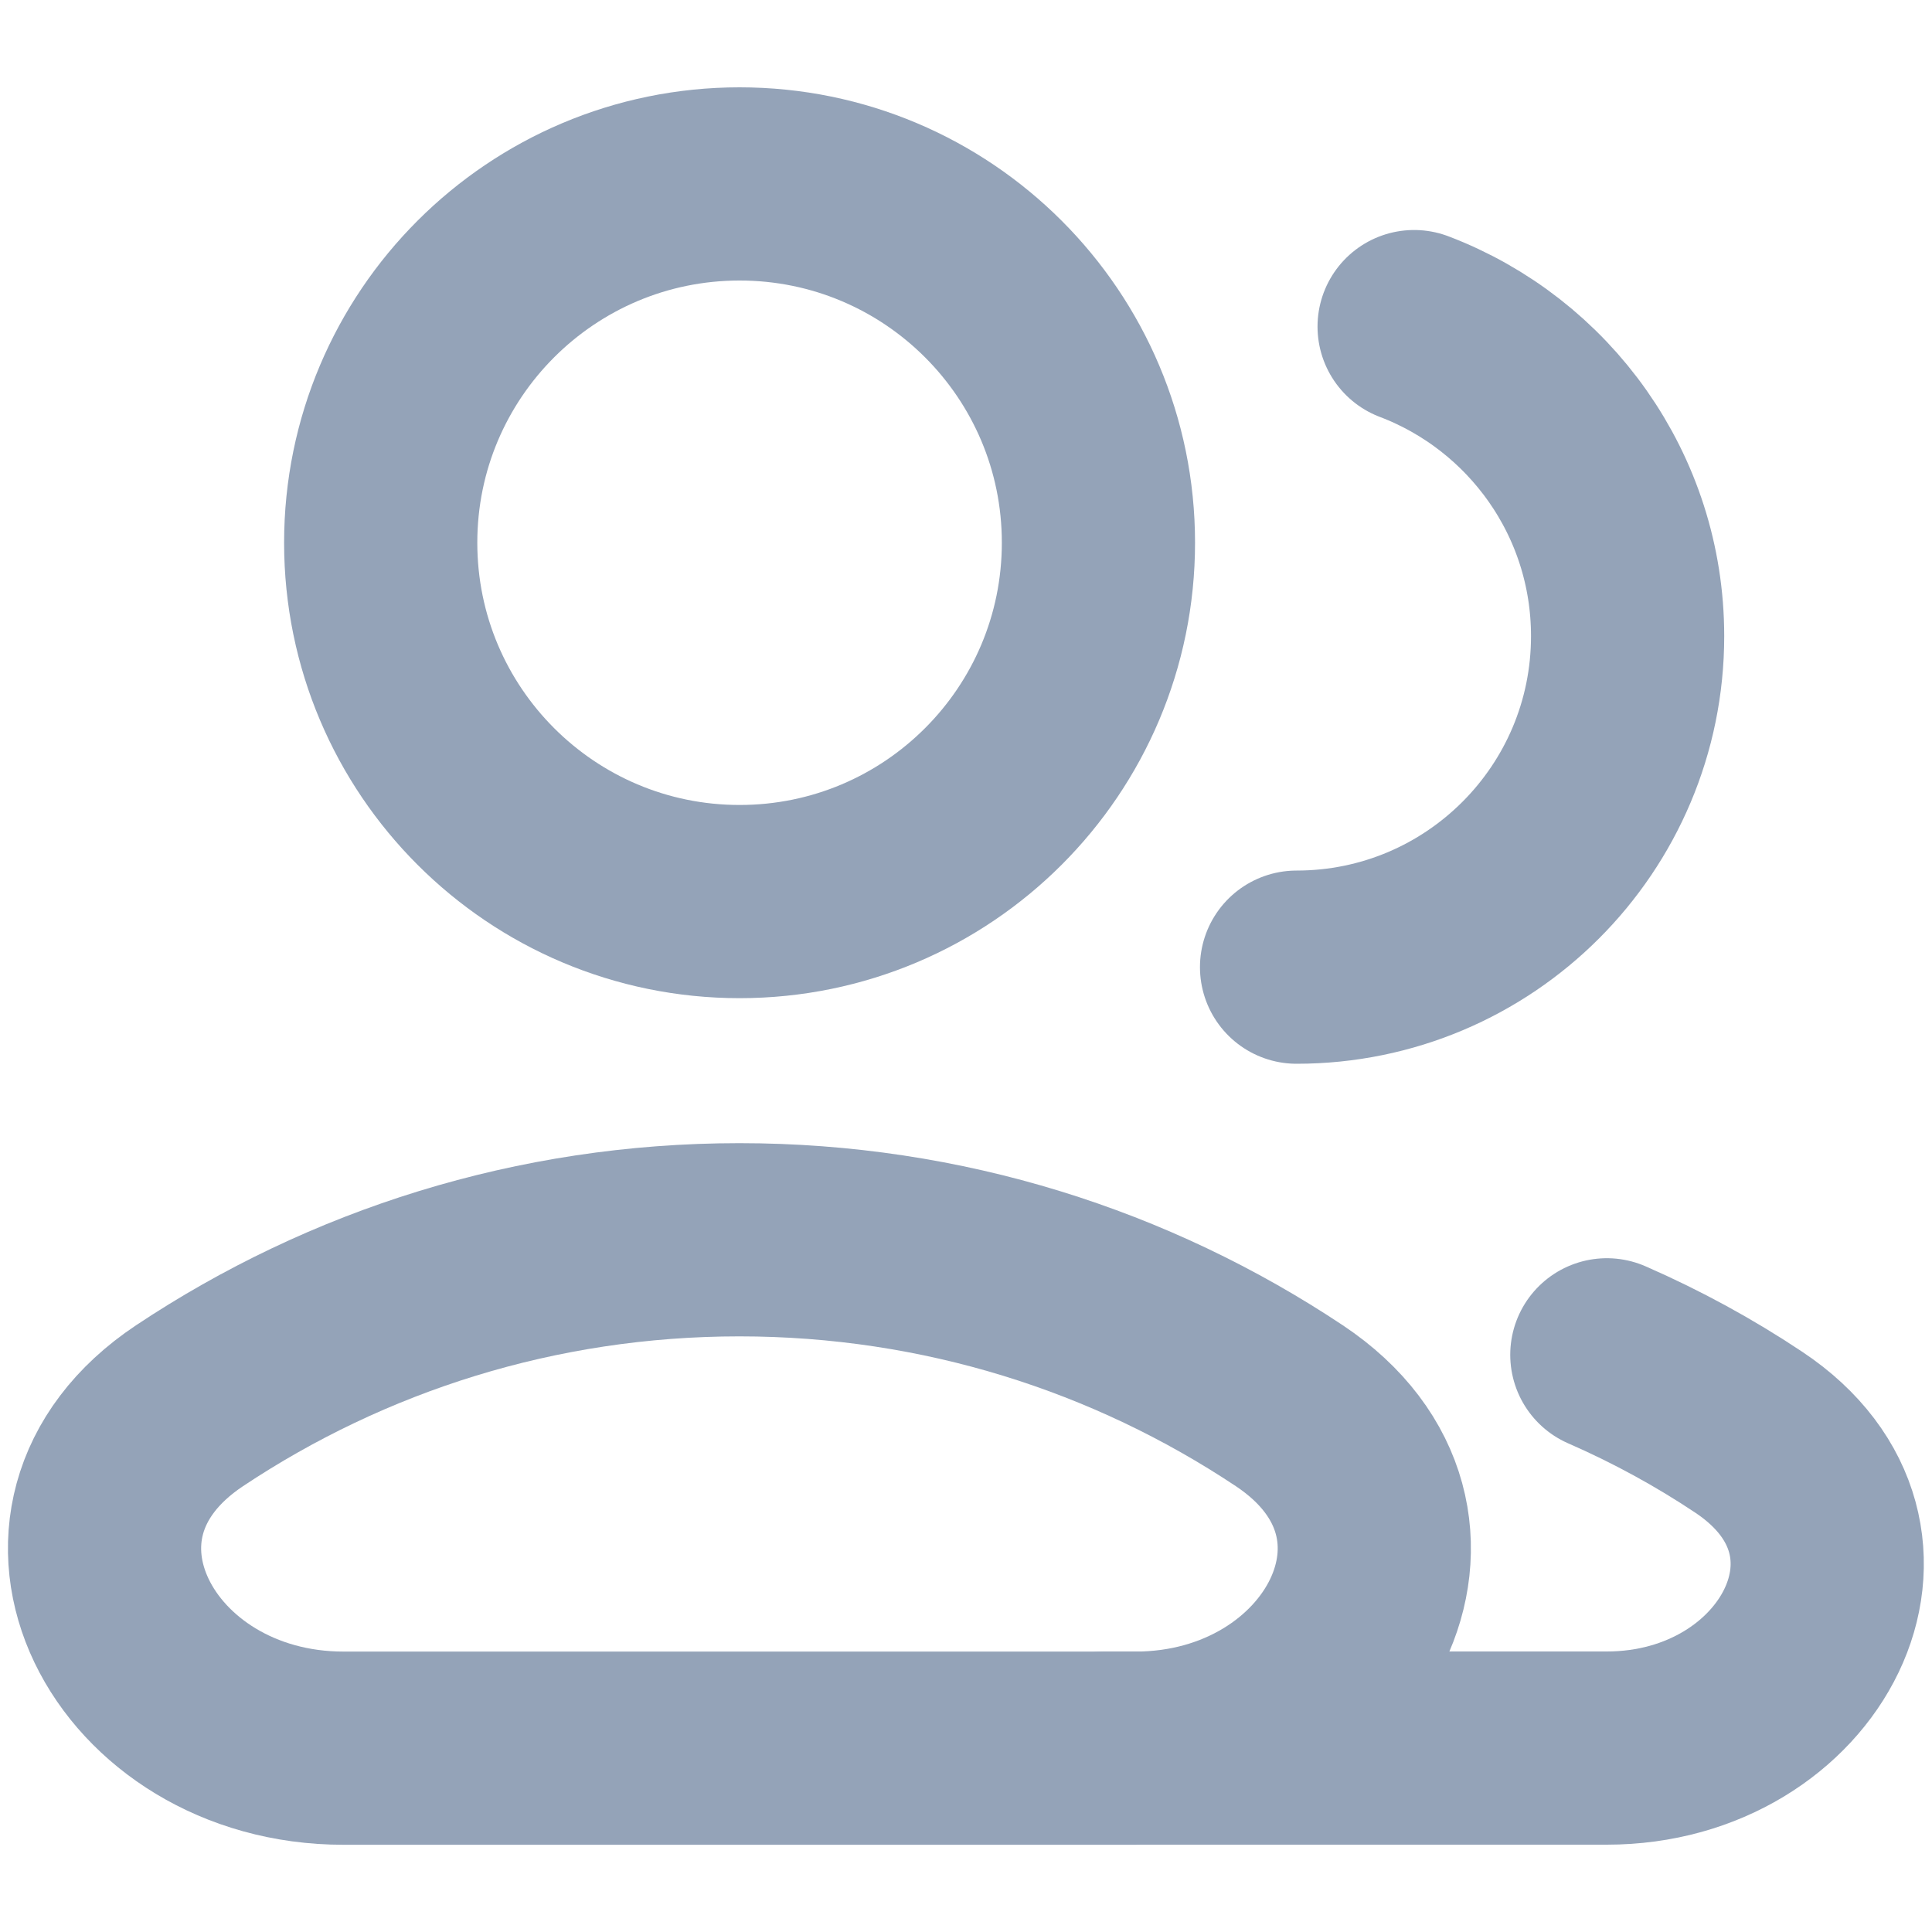
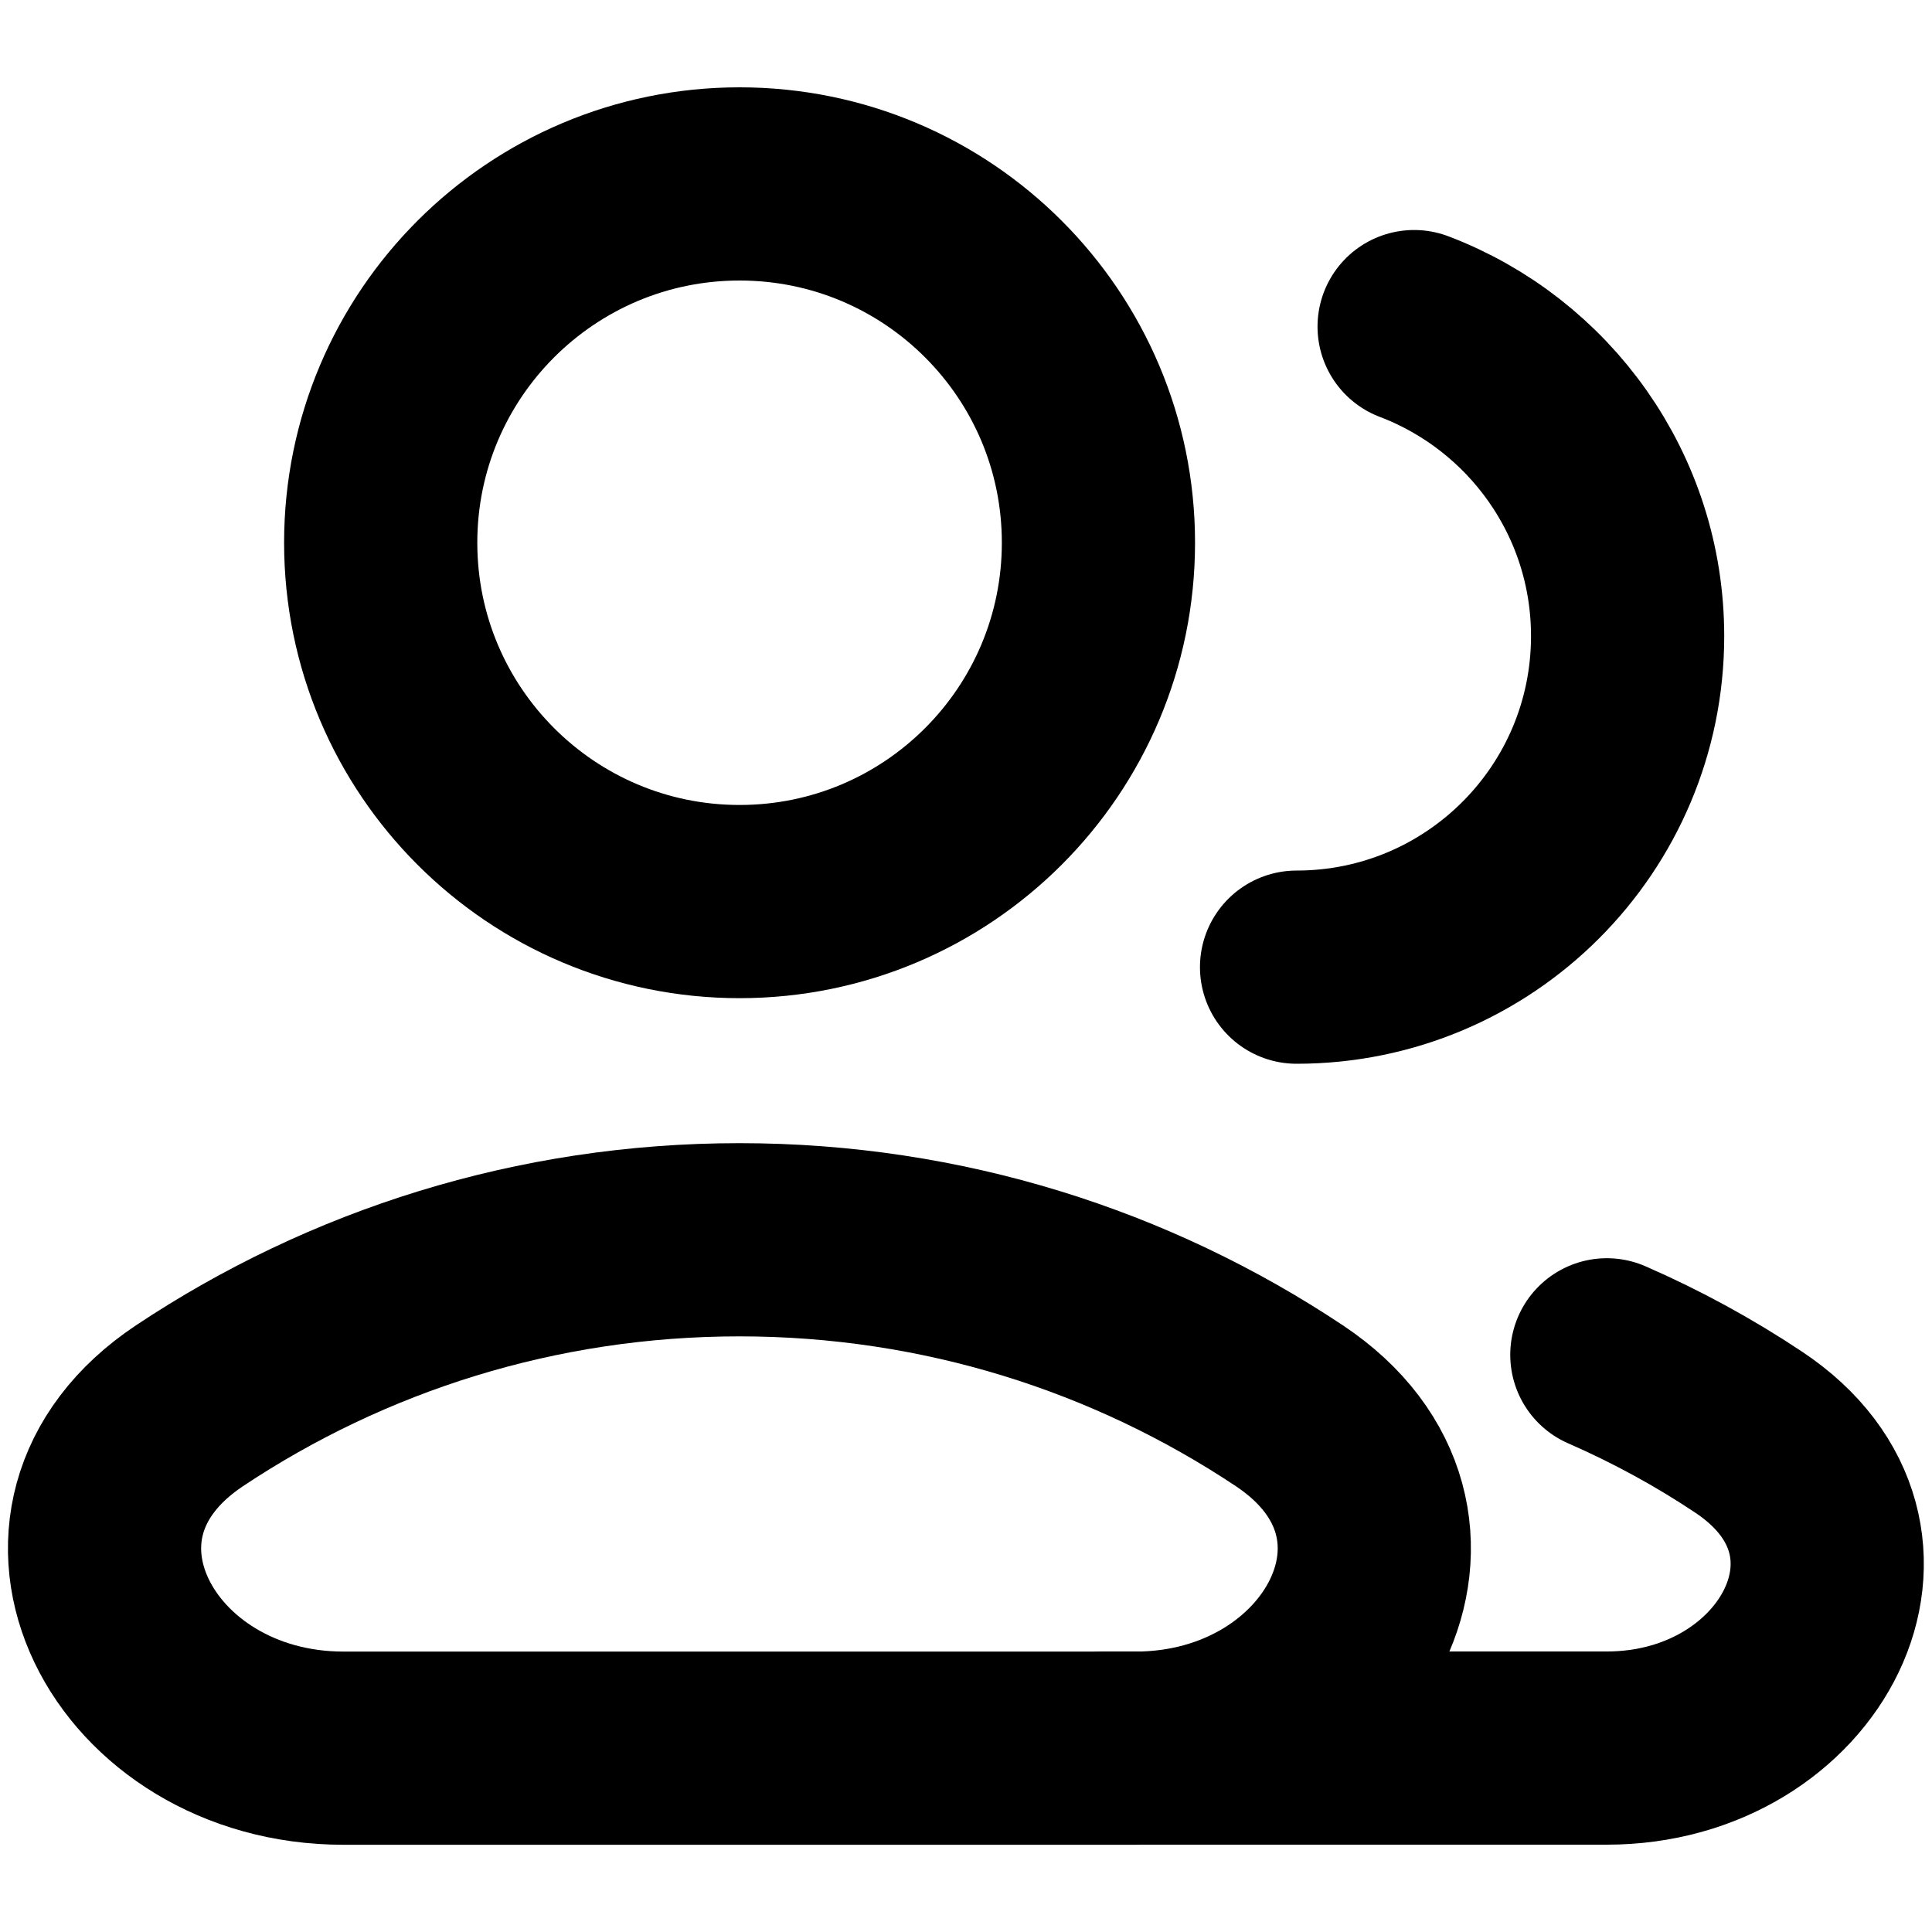
<svg xmlns="http://www.w3.org/2000/svg" width="20" height="20" viewBox="0 0 20 20" fill="none">
-   <path d="M13.422 10.012C15.315 10.012 16.849 8.478 16.849 6.585C16.849 5.121 15.931 3.872 14.639 3.381" stroke="#94A3B8" stroke-width="2" stroke-linecap="round" stroke-linejoin="round" />
-   <path d="M7.656 9.333C9.708 9.333 11.371 7.67 11.371 5.618C11.371 3.567 9.708 1.904 7.656 1.904C5.605 1.904 3.941 3.567 3.941 5.618C3.941 7.67 5.605 9.333 7.656 9.333Z" stroke="#94A3B8" stroke-width="2" stroke-linecap="round" stroke-linejoin="round" />
-   <path d="M13.347 14.552C15.164 15.762 13.937 18.097 11.754 18.097H3.555C1.372 18.097 0.145 15.762 1.962 14.552C3.592 13.467 5.549 12.834 7.654 12.834C9.76 12.834 11.717 13.467 13.347 14.552Z" stroke="#94A3B8" stroke-width="2" />
-   <path d="M11.438 18.096H16.634C18.648 18.096 19.78 15.943 18.104 14.827C17.641 14.518 17.149 14.25 16.634 14.025" stroke="#94A3B8" stroke-width="2" stroke-linecap="round" />
+   <path d="M13.422 10.012C15.315 10.012 16.849 8.478 16.849 6.585C16.849 5.121 15.931 3.872 14.639 3.381" stroke="currentColor" stroke-width="2" stroke-linecap="round" stroke-linejoin="round" />
+   <path d="M7.656 9.333C9.708 9.333 11.371 7.67 11.371 5.618C11.371 3.567 9.708 1.904 7.656 1.904C5.605 1.904 3.941 3.567 3.941 5.618C3.941 7.67 5.605 9.333 7.656 9.333Z" stroke="currentColor" stroke-width="2" stroke-linecap="round" stroke-linejoin="round" />
+   <path d="M13.347 14.552C15.164 15.762 13.937 18.097 11.754 18.097H3.555C1.372 18.097 0.145 15.762 1.962 14.552C3.592 13.467 5.549 12.834 7.654 12.834C9.76 12.834 11.717 13.467 13.347 14.552Z" stroke="currentColor" stroke-width="2" />
+   <path d="M11.438 18.096H16.634C18.648 18.096 19.78 15.943 18.104 14.827C17.641 14.518 17.149 14.25 16.634 14.025" stroke="currentColor" stroke-width="2" stroke-linecap="round" />
</svg>
